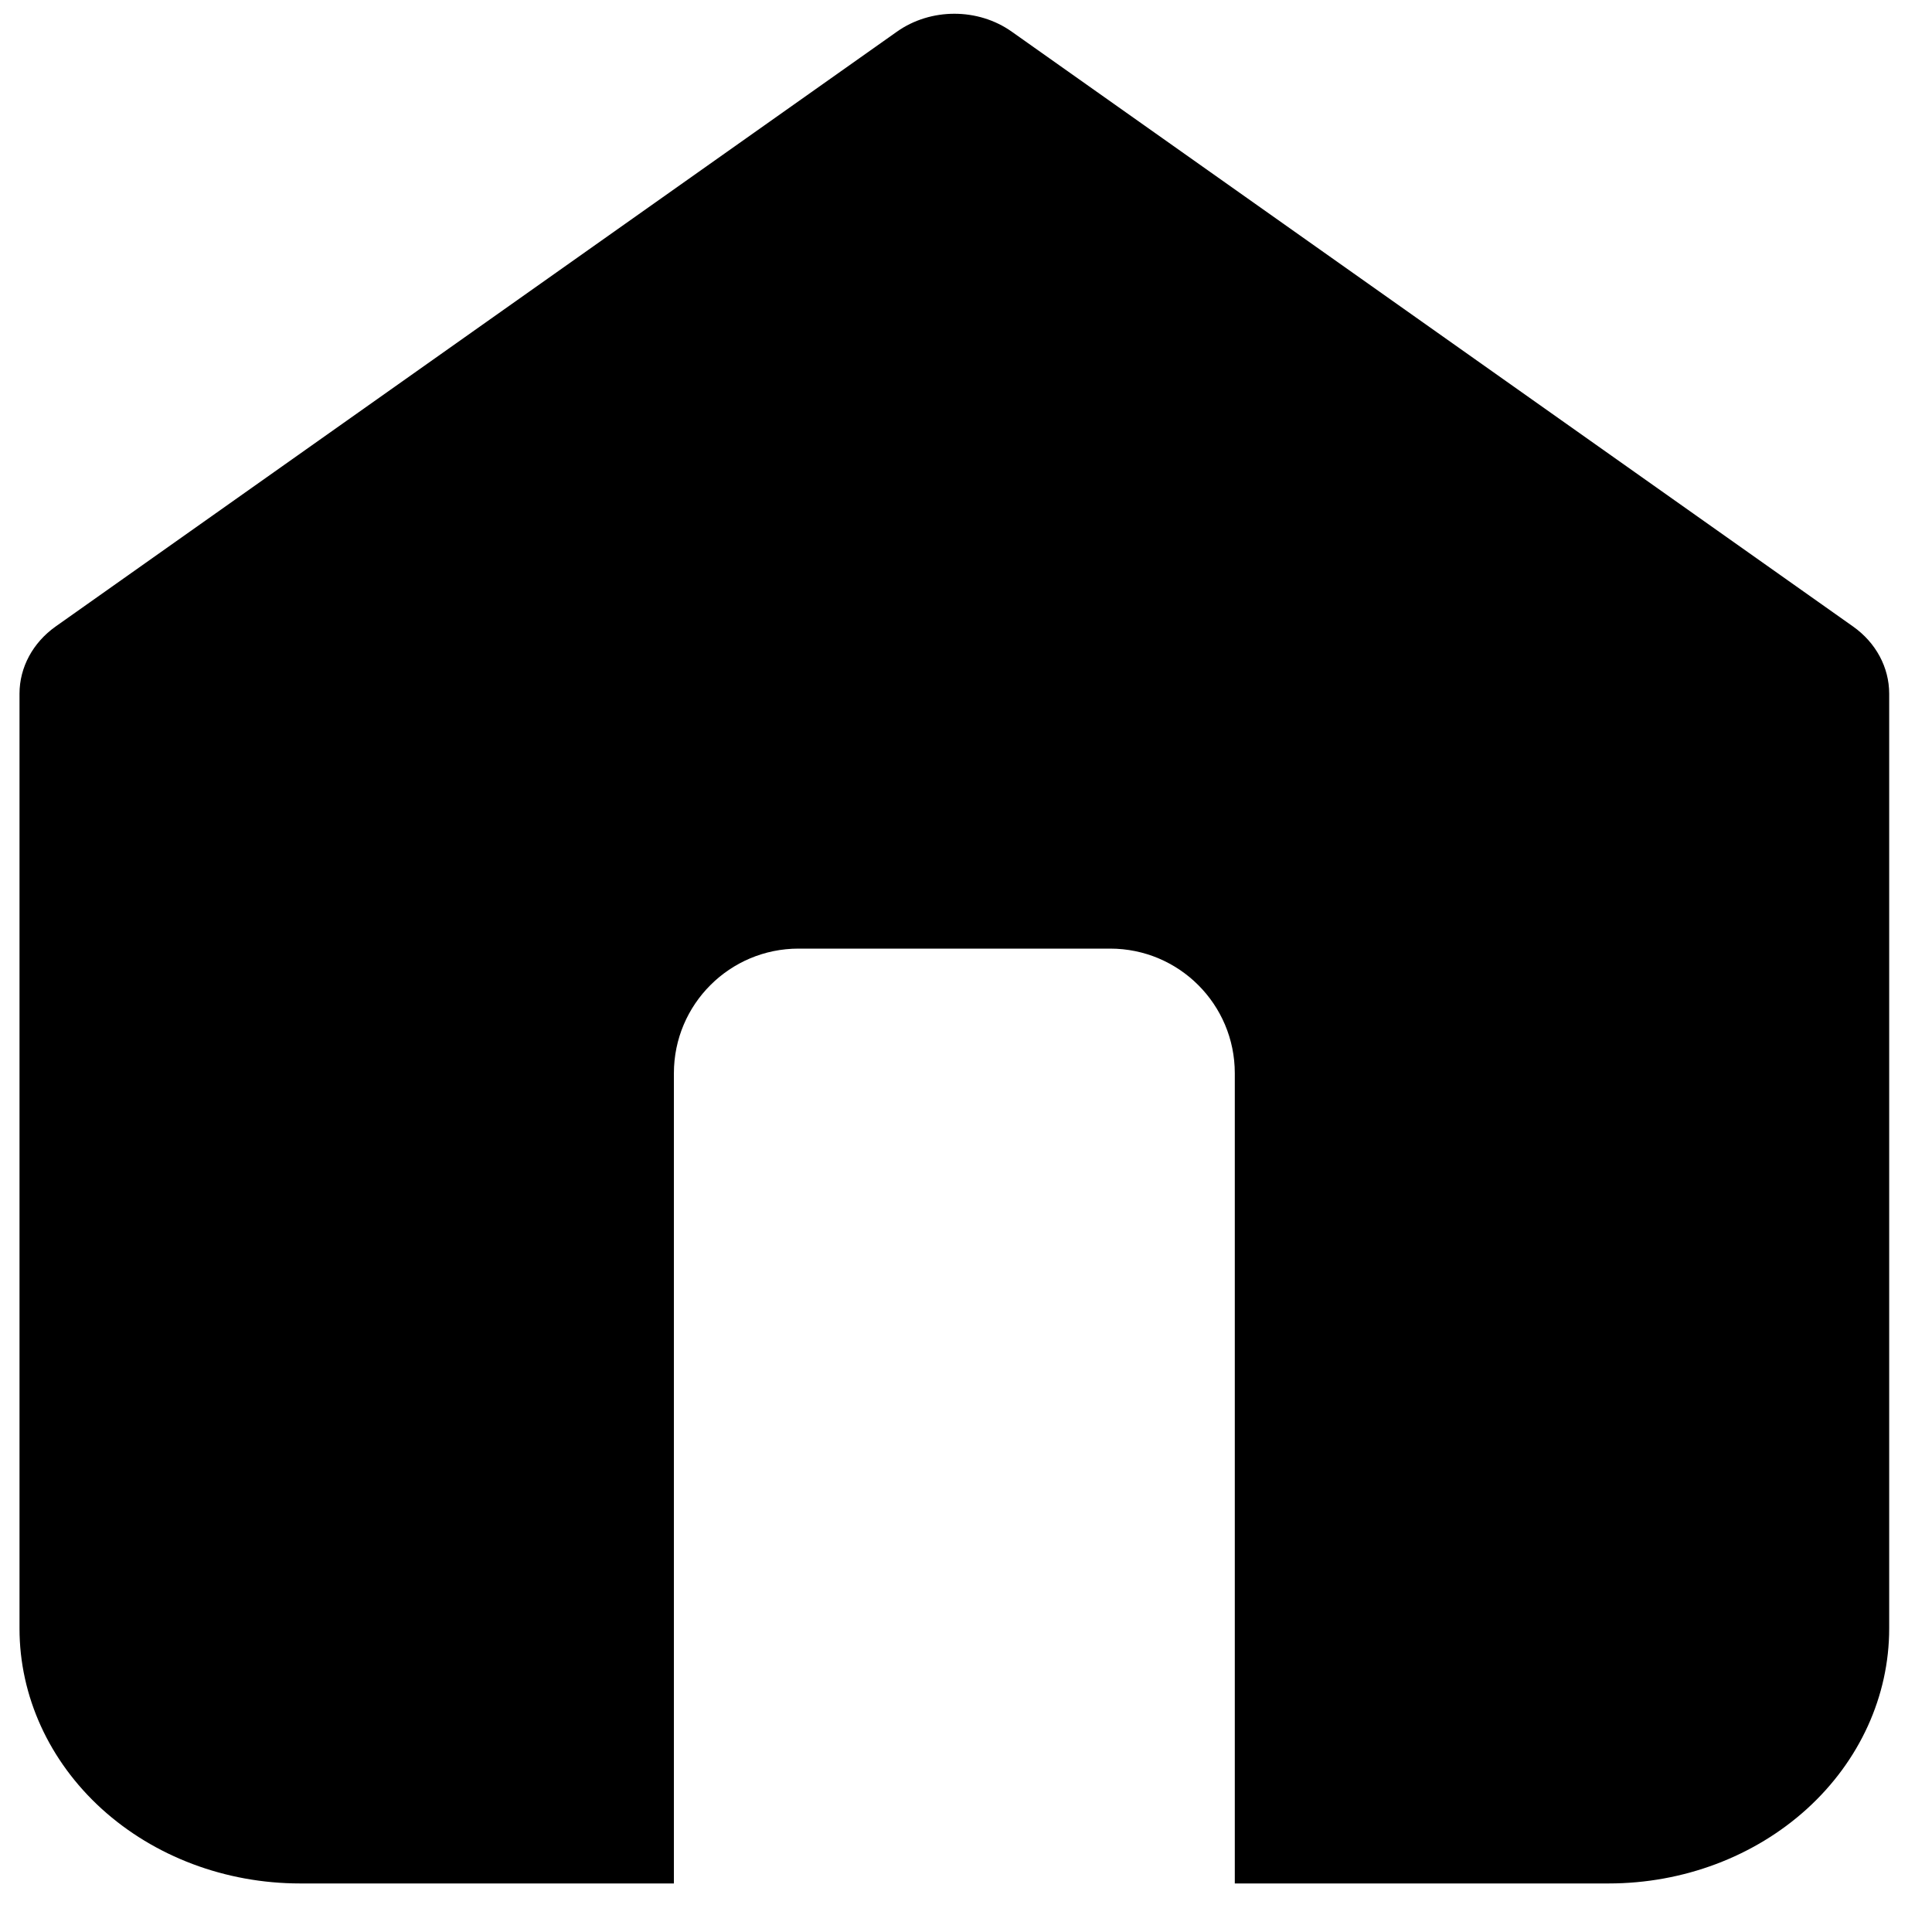
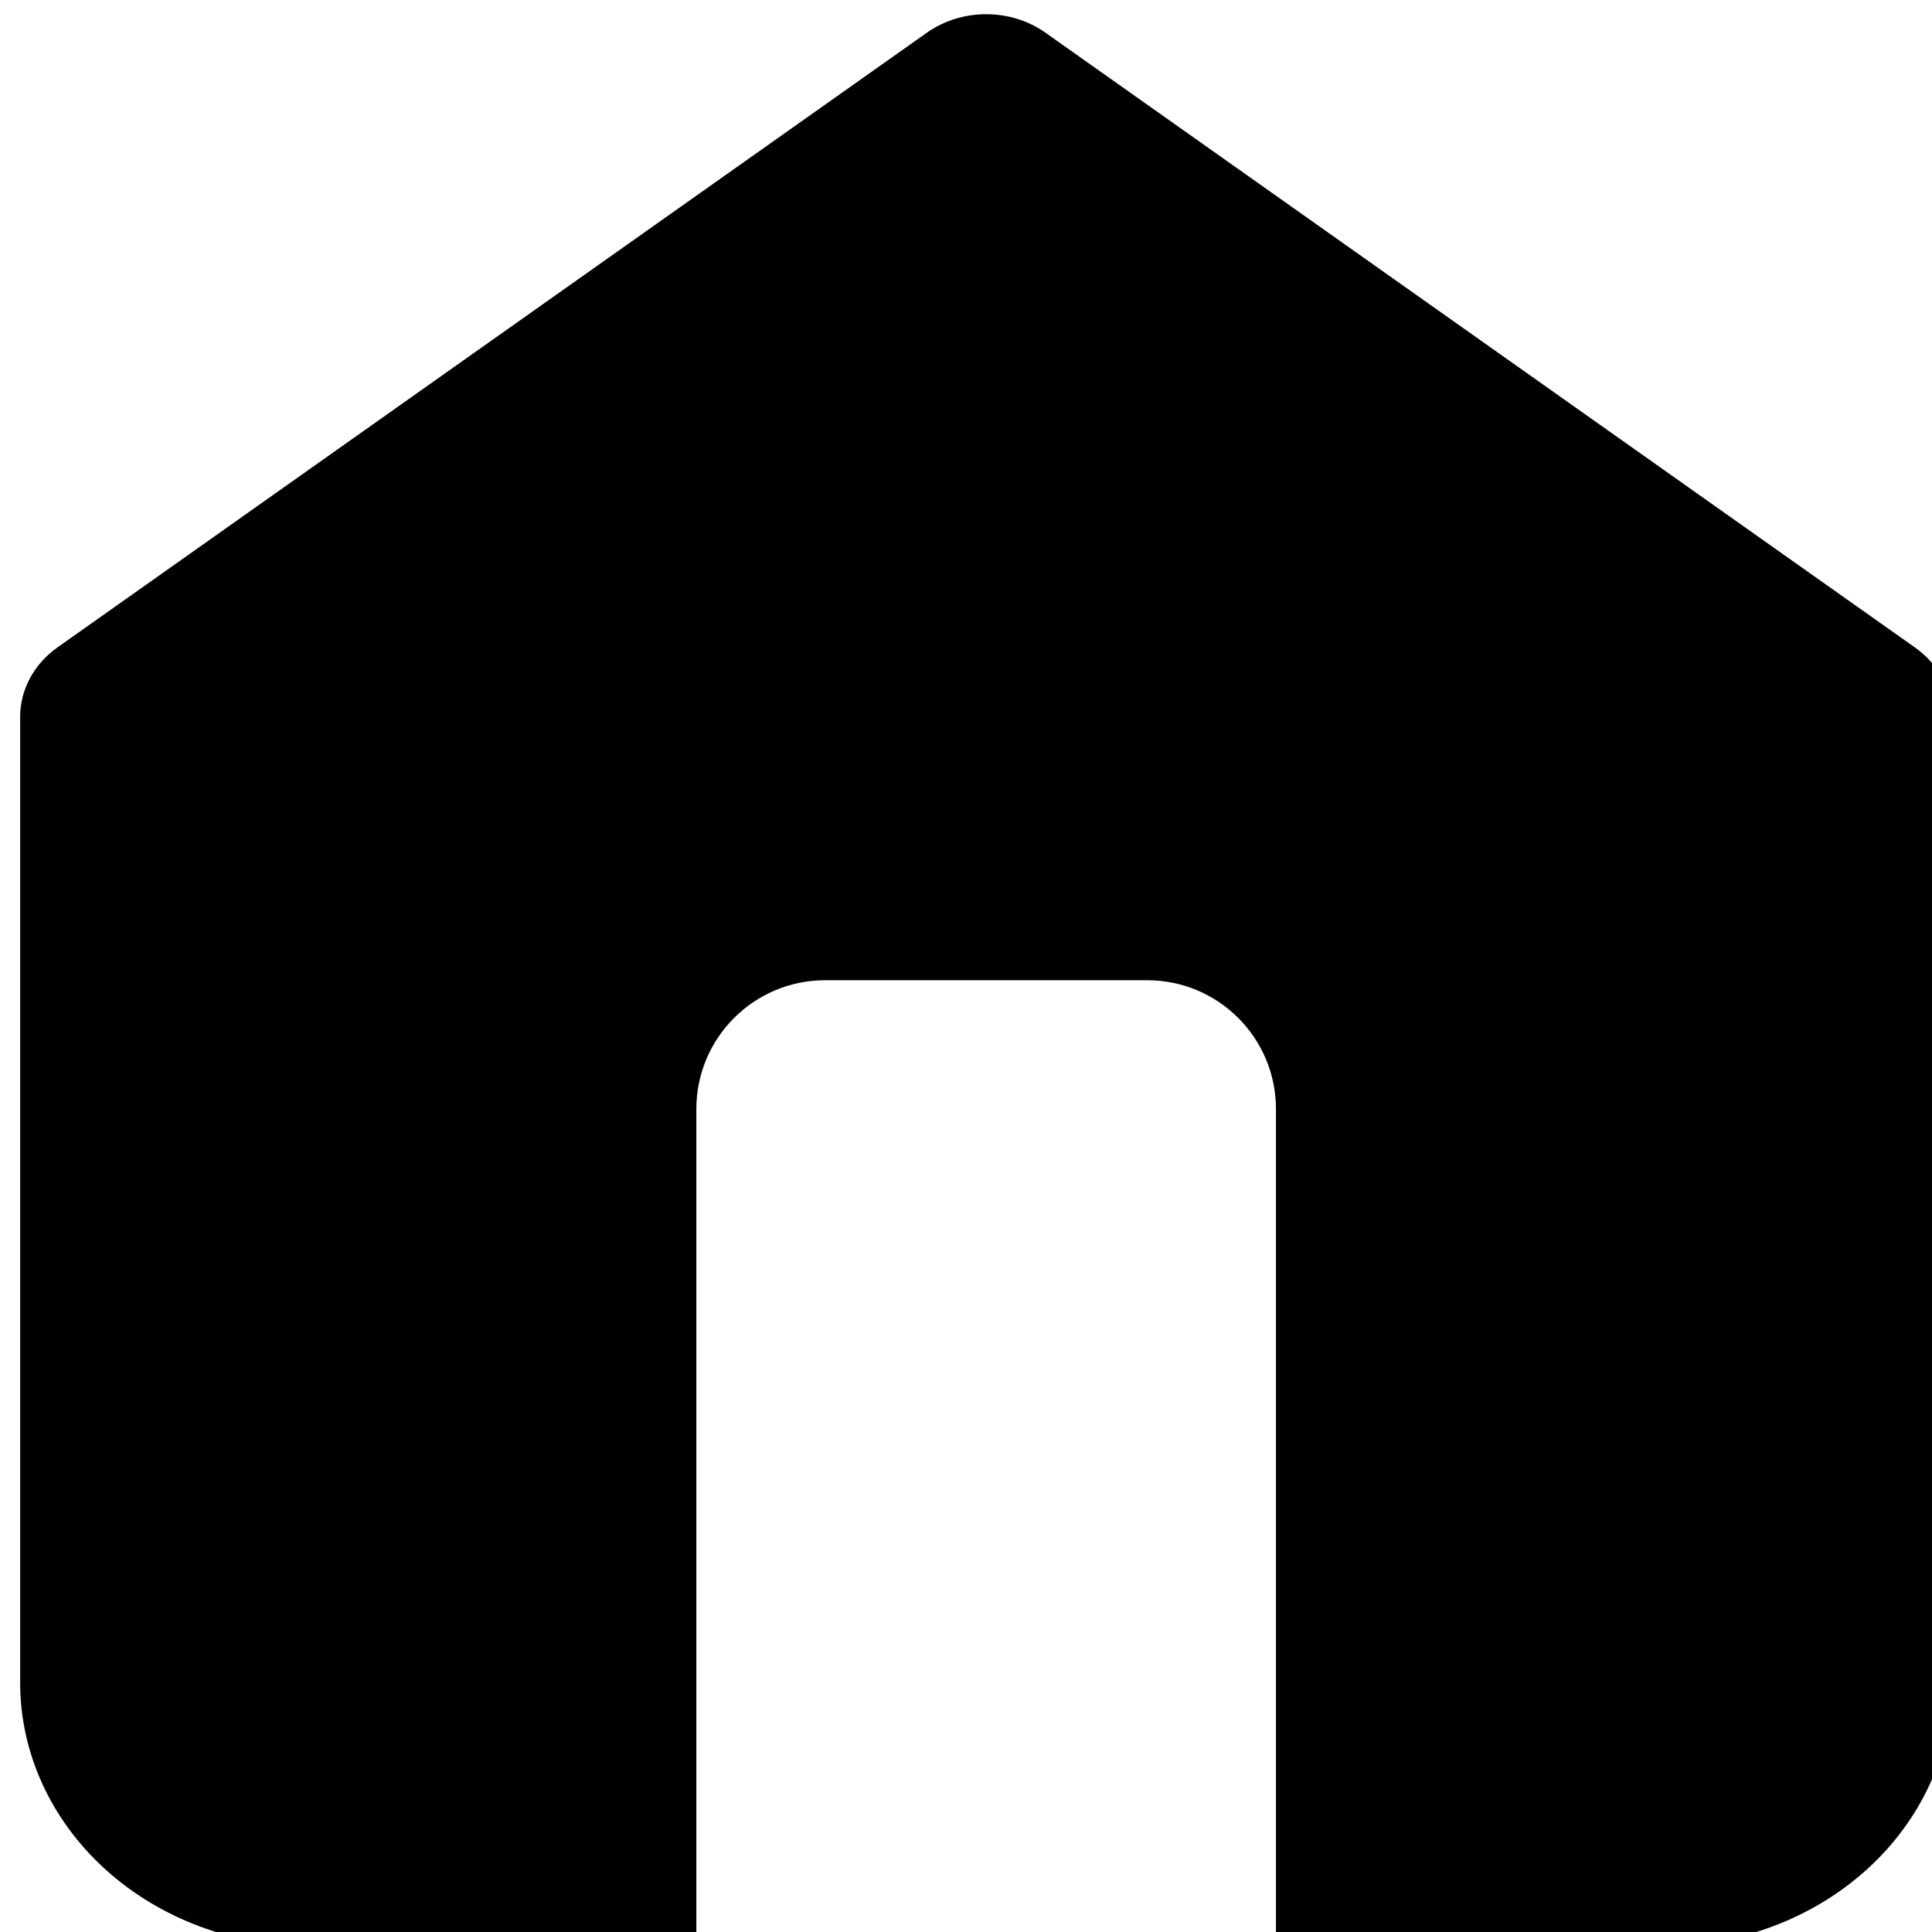
- <svg xmlns="http://www.w3.org/2000/svg" width="31" height="31" viewBox="0 0 31 31" fill="none">
+ <svg xmlns="http://www.w3.org/2000/svg" width="35" height="35" viewBox="0 0 30 30" fill="none">
  <path fill-rule="evenodd" clip-rule="evenodd" d="M14.392 0.508C14.934 0.125 15.693 0.125 16.234 0.508L29.734 10.053C30.1 10.312 30.313 10.709 30.313 11.13V26.13C30.313 27.215 29.839 28.255 28.995 29.023C28.151 29.79 27.007 30.221 25.813 30.221H19.813V17.221C19.813 16.116 18.918 15.221 17.813 15.221H12.813C11.709 15.221 10.813 16.116 10.813 17.221V30.221H4.813C3.62 30.221 2.475 29.79 1.631 29.023C0.787 28.255 0.313 27.215 0.313 26.13V11.13C0.313 10.709 0.527 10.312 0.892 10.053L14.392 0.508Z" fill="black" />
</svg>
